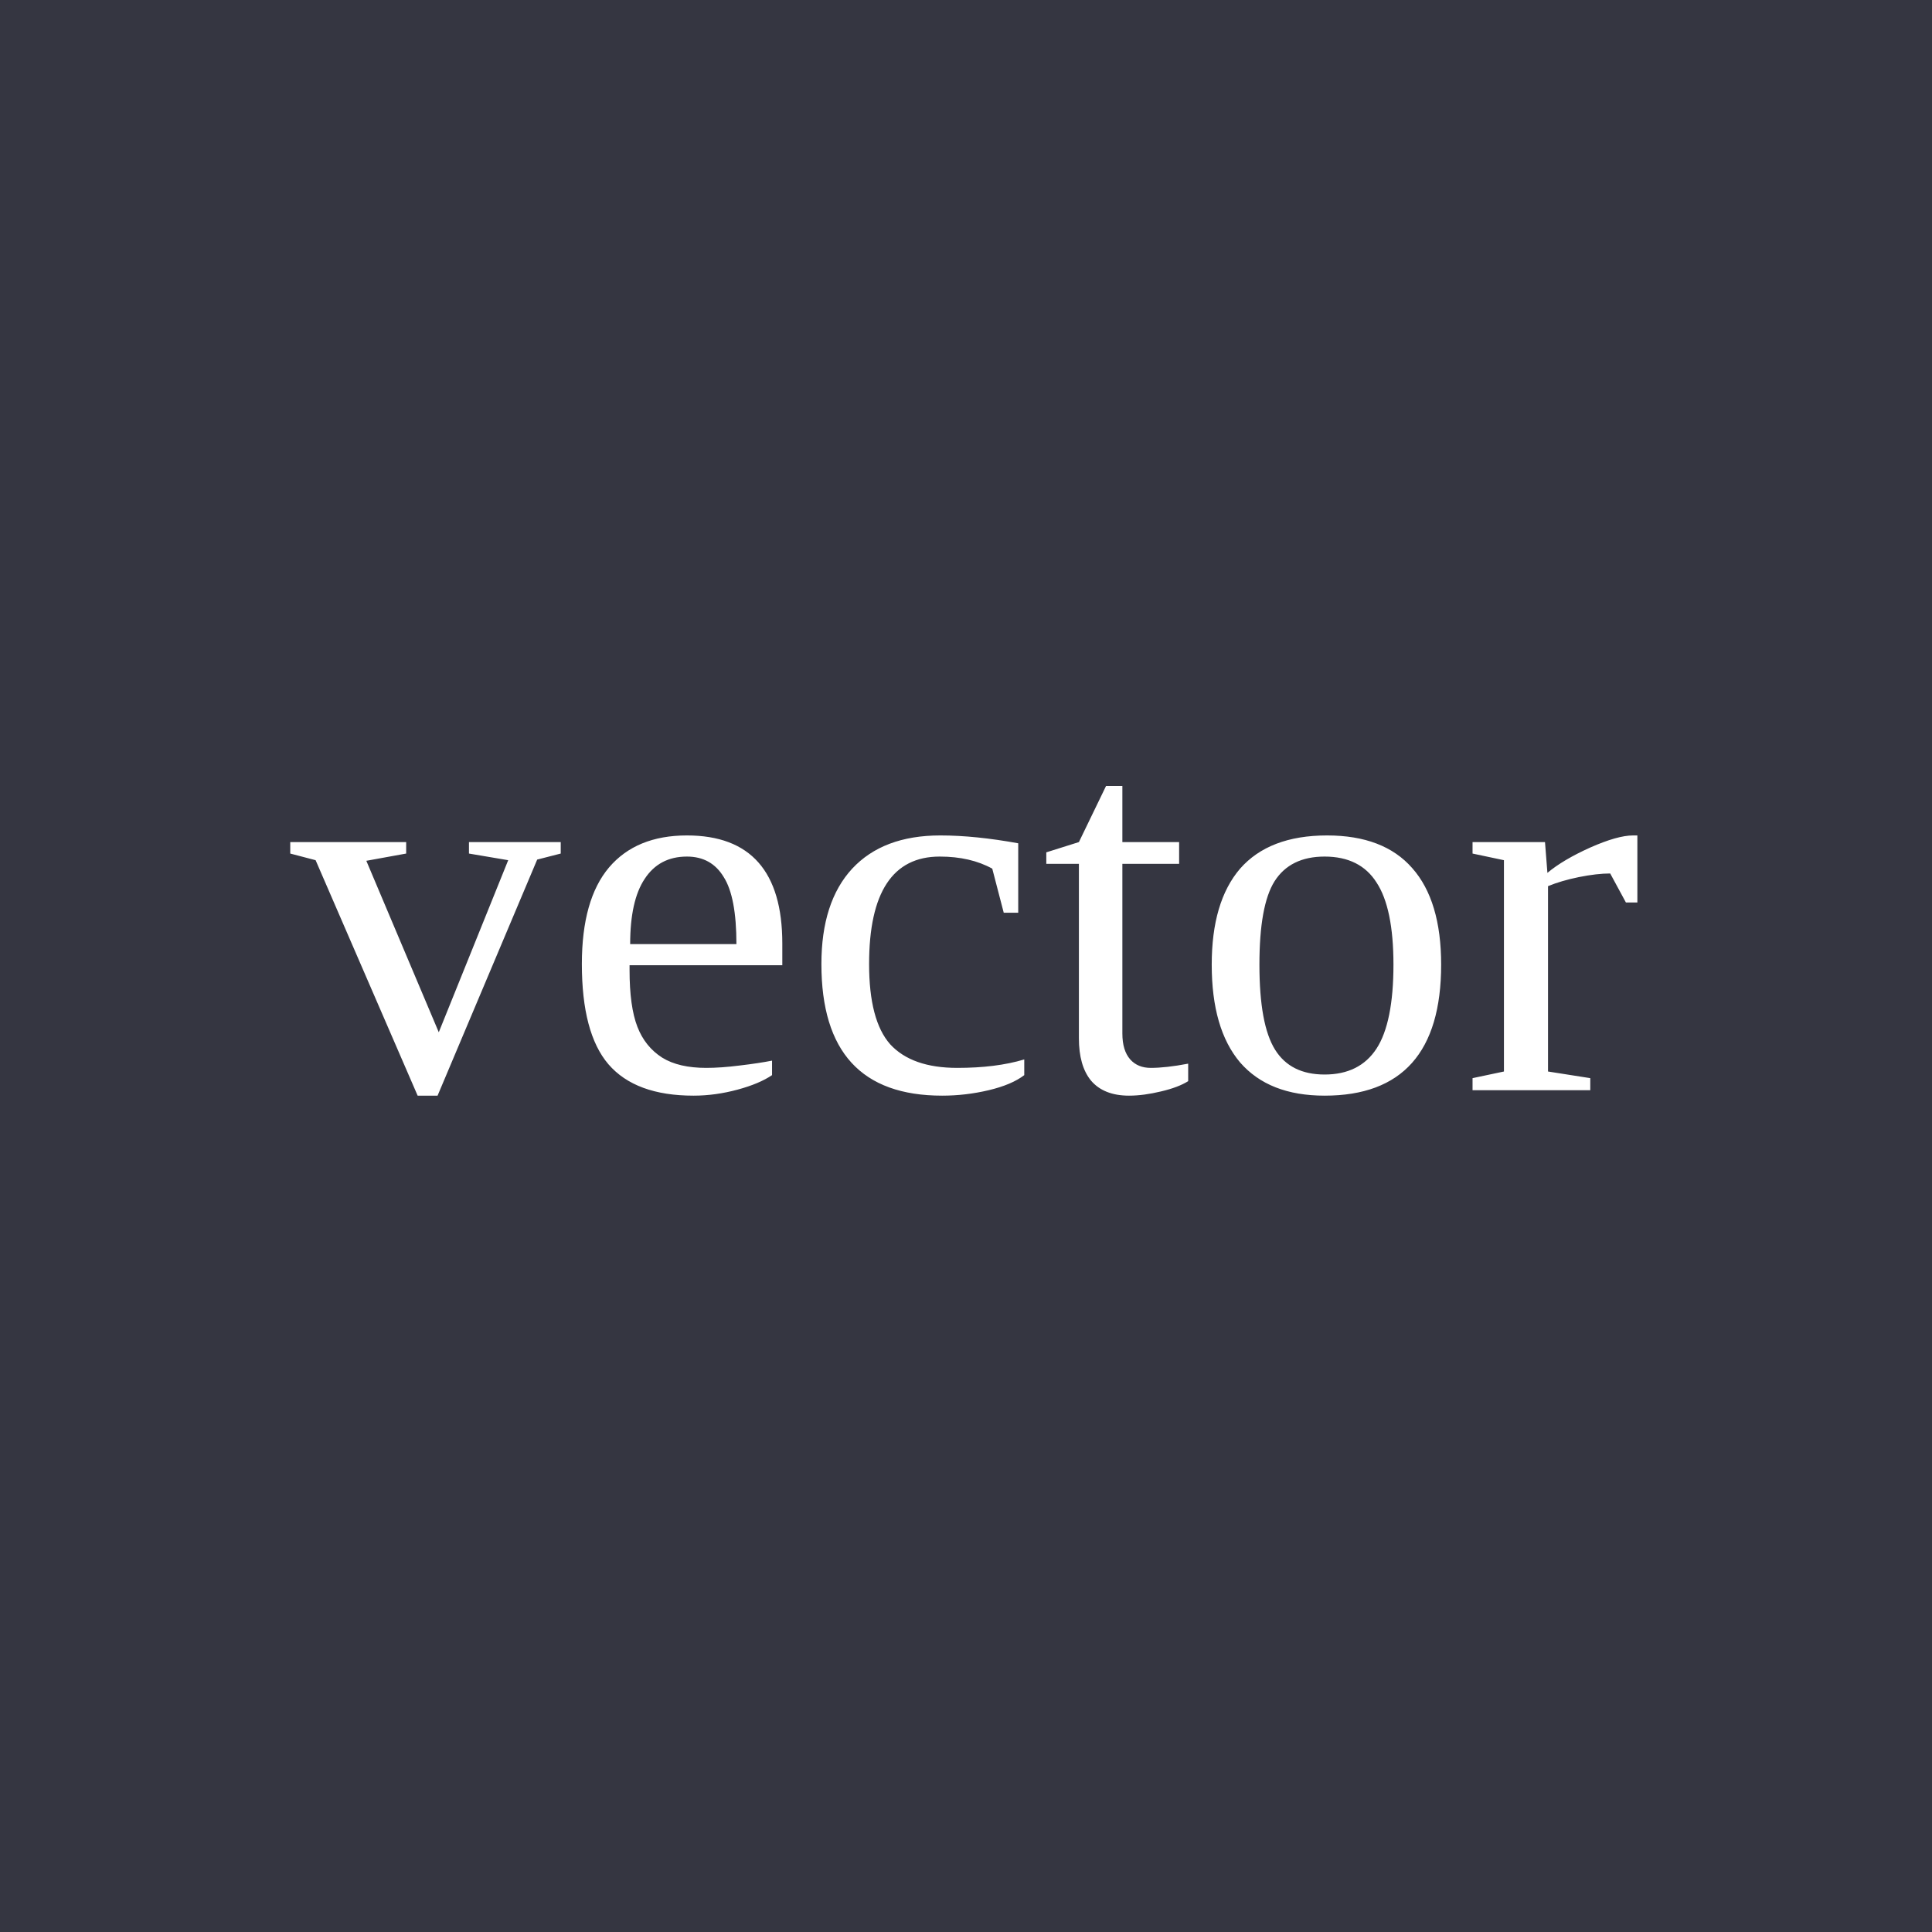
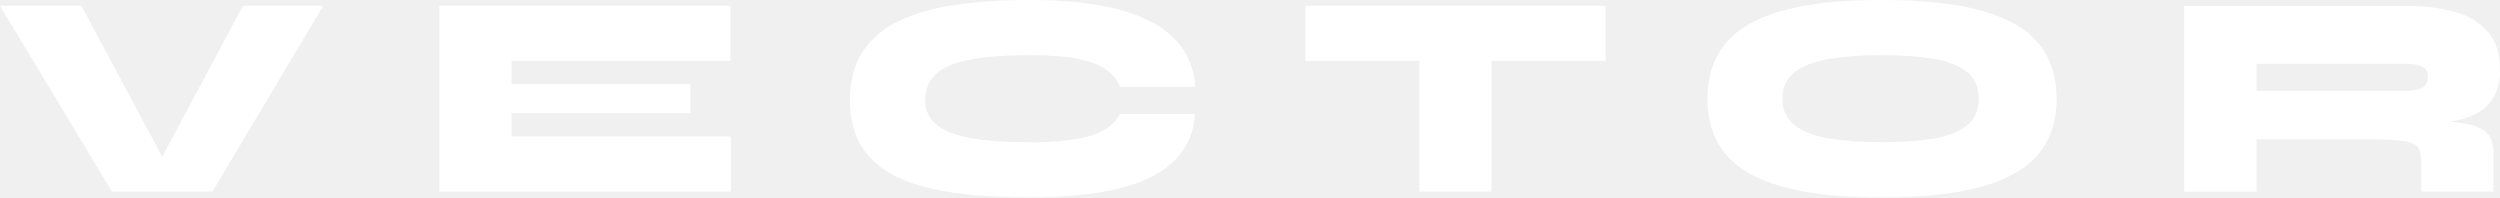
- <svg xmlns="http://www.w3.org/2000/svg" class="svg" viewBox="0 0 50 50" width="50" height="50">
-   <rect width="50" height="50" fill="hsl(235, 10%, 23%)" />
-   <text x="50%" y="50%" fill="#FFF" font-size="14" text-anchor="middle" dominant-baseline="middle" class="svg-text">
-   vector
-   </text>
+ <svg xmlns="http://www.w3.org/2000/svg" viewBox="0 0 38 3">
+   <path fill="#FFF" d="M3.229 2.912L4.913.088h-1.22L2.466 2.383 1.237.088H0l1.702 2.824h1.527zm7.88 0v-.838H7.775V1.72h2.72v-.442h-2.72V.926h3.326V.088H6.679v2.824h4.43zM15.652 3c.555 0 1.015-.047 1.38-.141.364-.094.64-.235.826-.424.188-.188.288-.422.303-.701h-1.14a.556.556 0 01-.194.214 1.134 1.134 0 01-.418.156 3.928 3.928 0 01-.757.058c-.375 0-.679-.022-.913-.066-.234-.045-.405-.114-.513-.208a.463.463 0 01-.162-.366c0-.165.054-.297.162-.397.108-.1.28-.173.513-.218.234-.046.538-.069.913-.069.319 0 .572.02.759.062.187.041.327.098.42.17a.565.565 0 01.194.25h1.14a1.092 1.092 0 00-.302-.72c-.187-.197-.464-.346-.83-.448C16.669.051 16.208 0 15.653 0c-.424 0-.804.025-1.14.075-.337.05-.624.133-.86.25a1.316 1.316 0 00-.544.467c-.126.196-.19.439-.19.73s.064.532.19.724c.125.19.307.341.543.452.237.11.524.188.86.234.337.045.717.068 1.14.068zm7.02-.088V.926h1.734V.088h-4.563v.838h1.733v1.986h1.097zM28.607 3c.637 0 1.15-.057 1.54-.17.389-.113.671-.28.848-.503.177-.222.266-.498.266-.827 0-.33-.089-.605-.266-.827-.177-.222-.46-.39-.848-.503-.39-.113-.903-.17-1.54-.17-.638 0-1.151.057-1.54.17-.389.113-.672.28-.849.503-.177.222-.265.498-.265.827 0 .33.088.605.265.827.177.222.46.39.85.503.388.113.901.17 1.539.17zm0-.838c-.301 0-.565-.019-.792-.055-.227-.037-.404-.103-.53-.199a.48.48 0 01-.192-.408.48.48 0 01.191-.408c.127-.096.304-.162.531-.199.227-.036.49-.055.792-.055.301 0 .561.019.78.055.22.037.39.103.51.199.12.095.18.232.18.408 0 .176-.06.313-.18.408-.12.096-.29.162-.51.199-.219.036-.479.055-.78.055zm5.692.75v-.794h1.715c.234 0 .407.008.52.026.112.018.185.05.219.095.034.046.05.112.05.2v.473H37.9v-.605c0-.13-.037-.228-.112-.297-.074-.07-.206-.117-.395-.144a2.963 2.963 0 00-.11-.013l-.039-.004.077-.014c.105-.02.201-.052.288-.094l.063-.034a.63.63 0 00.241-.247A.823.823 0 0038 1.06c0-.244-.062-.437-.186-.578a1.027 1.027 0 00-.505-.302 2.623 2.623 0 00-.717-.09H33.2v2.823h1.097zm2.294-1.531h-2.294V.97h2.294c.088 0 .161.014.221.041.06.028.09.08.09.157 0 .082-.03.138-.09.168a.5.5 0 01-.221.044z" />
</svg>
